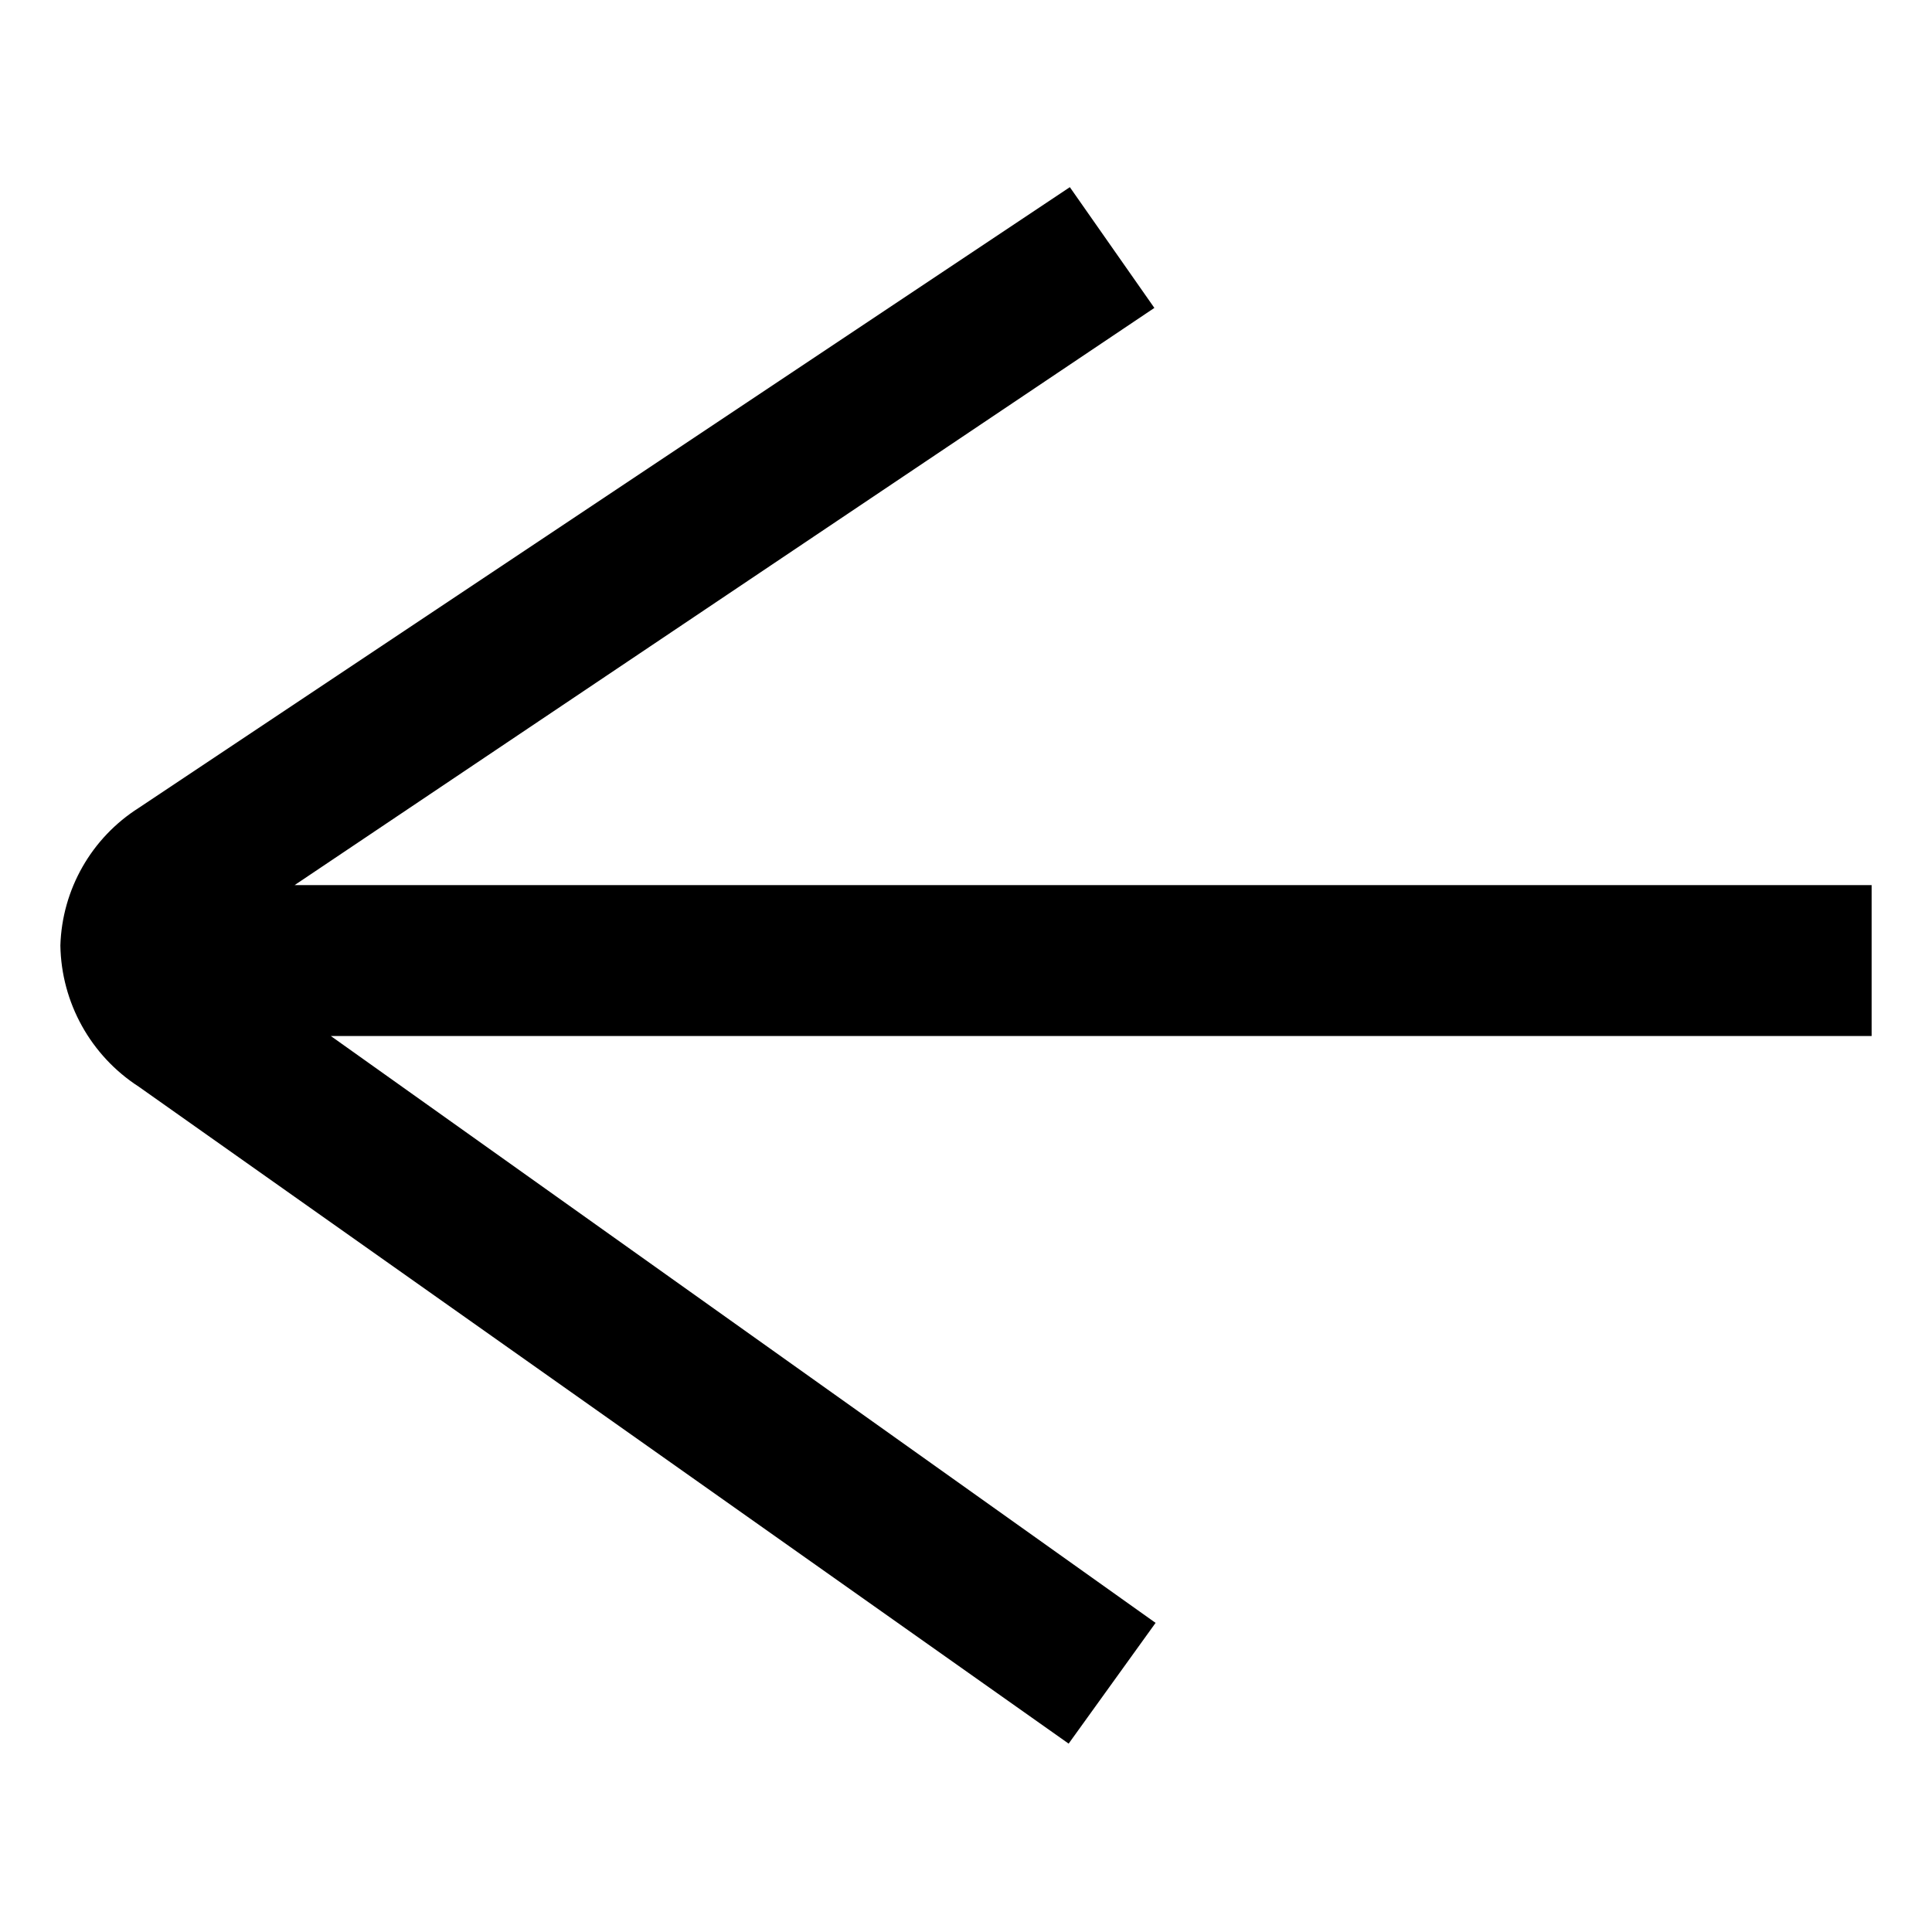
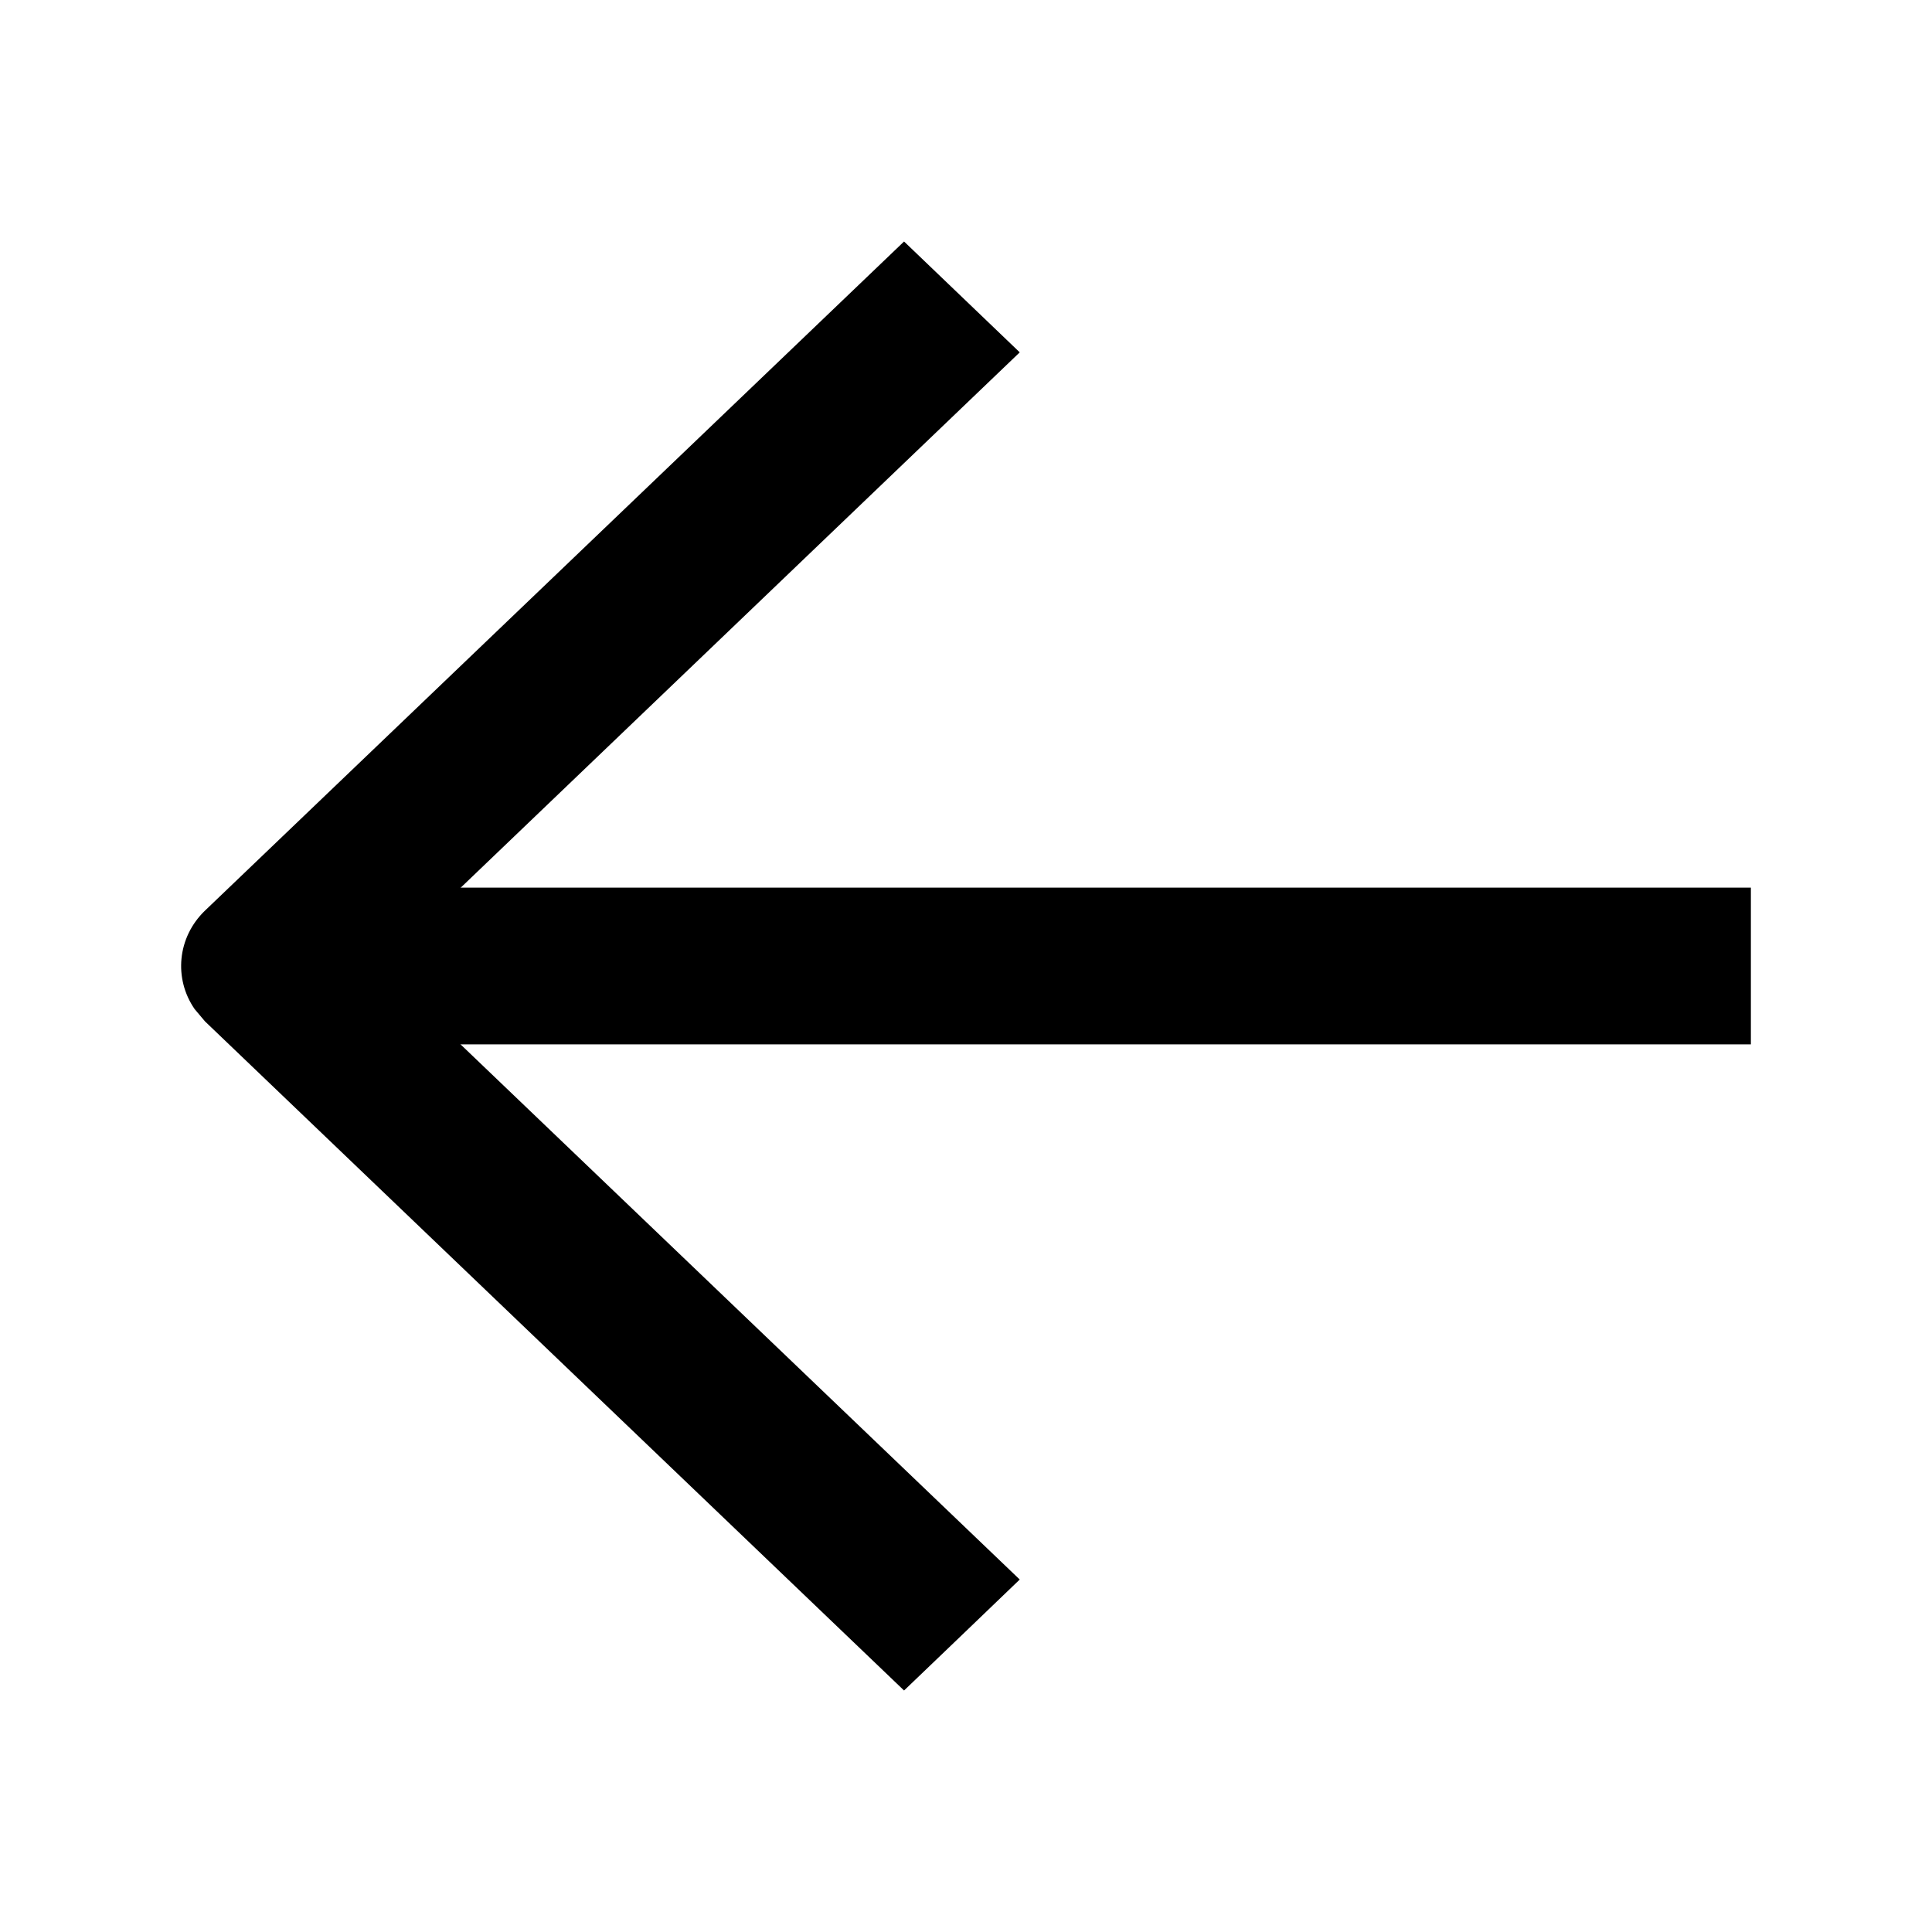
- <svg xmlns="http://www.w3.org/2000/svg" width="16" height="16" viewBox="0 0 16 16">
-   <path d="m1.15 6.69 7.71-5.14.7 1-7.12 4.78H15.5v1.25H2.74l6.83 4.86-.72 1L1.15 9A1.42 1.42 0 0 1 .5 7.83a1.4 1.4 0 0 1 .65-1.14" />
+ <svg xmlns="http://www.w3.org/2000/svg" width="16" height="16" viewBox="0 0 16 16" fill="none">
+   <path d="M2.592 8.649V7.351L14.5 7.351V8.649H2.592Z" fill="black" />
+   <path d="M1.612 8.357C1.438 8.106 1.467 7.763 1.698 7.541L7.487 2L8.445 2.918L3.137 8.001L8.445 13.081L7.966 13.541L7.487 14L1.698 8.459L1.612 8.357Z" fill="black" />
</svg>
